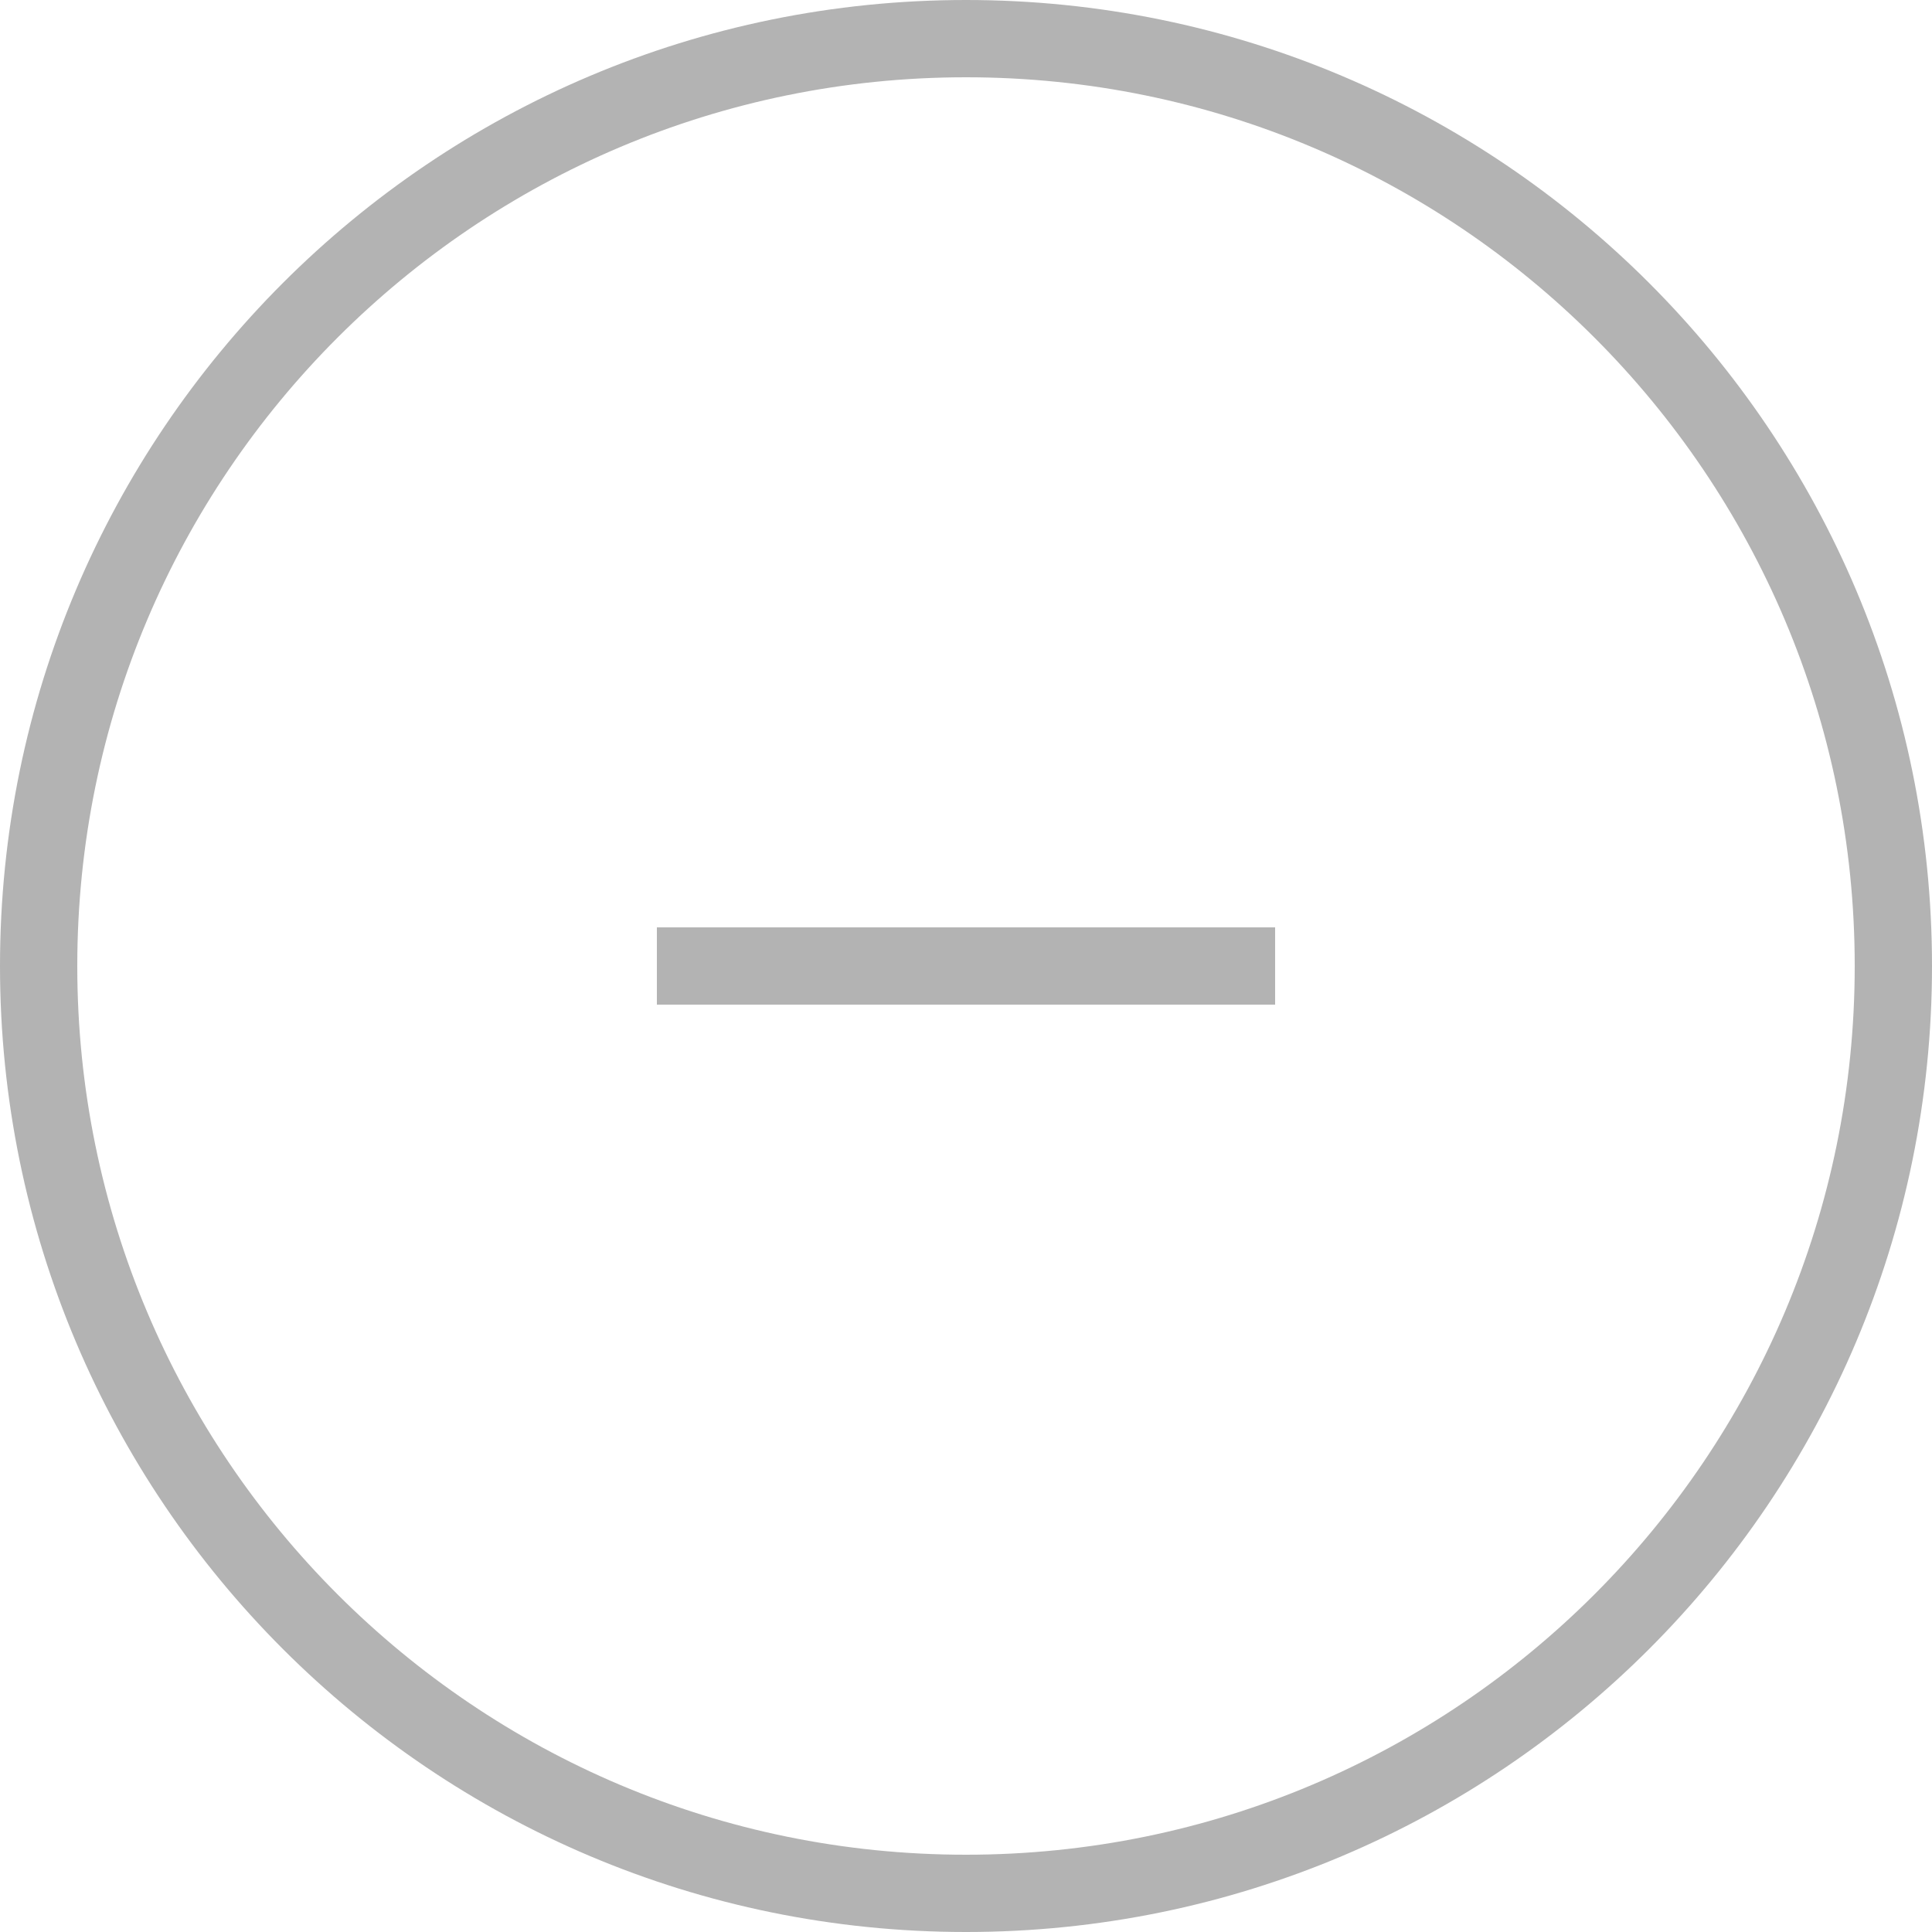
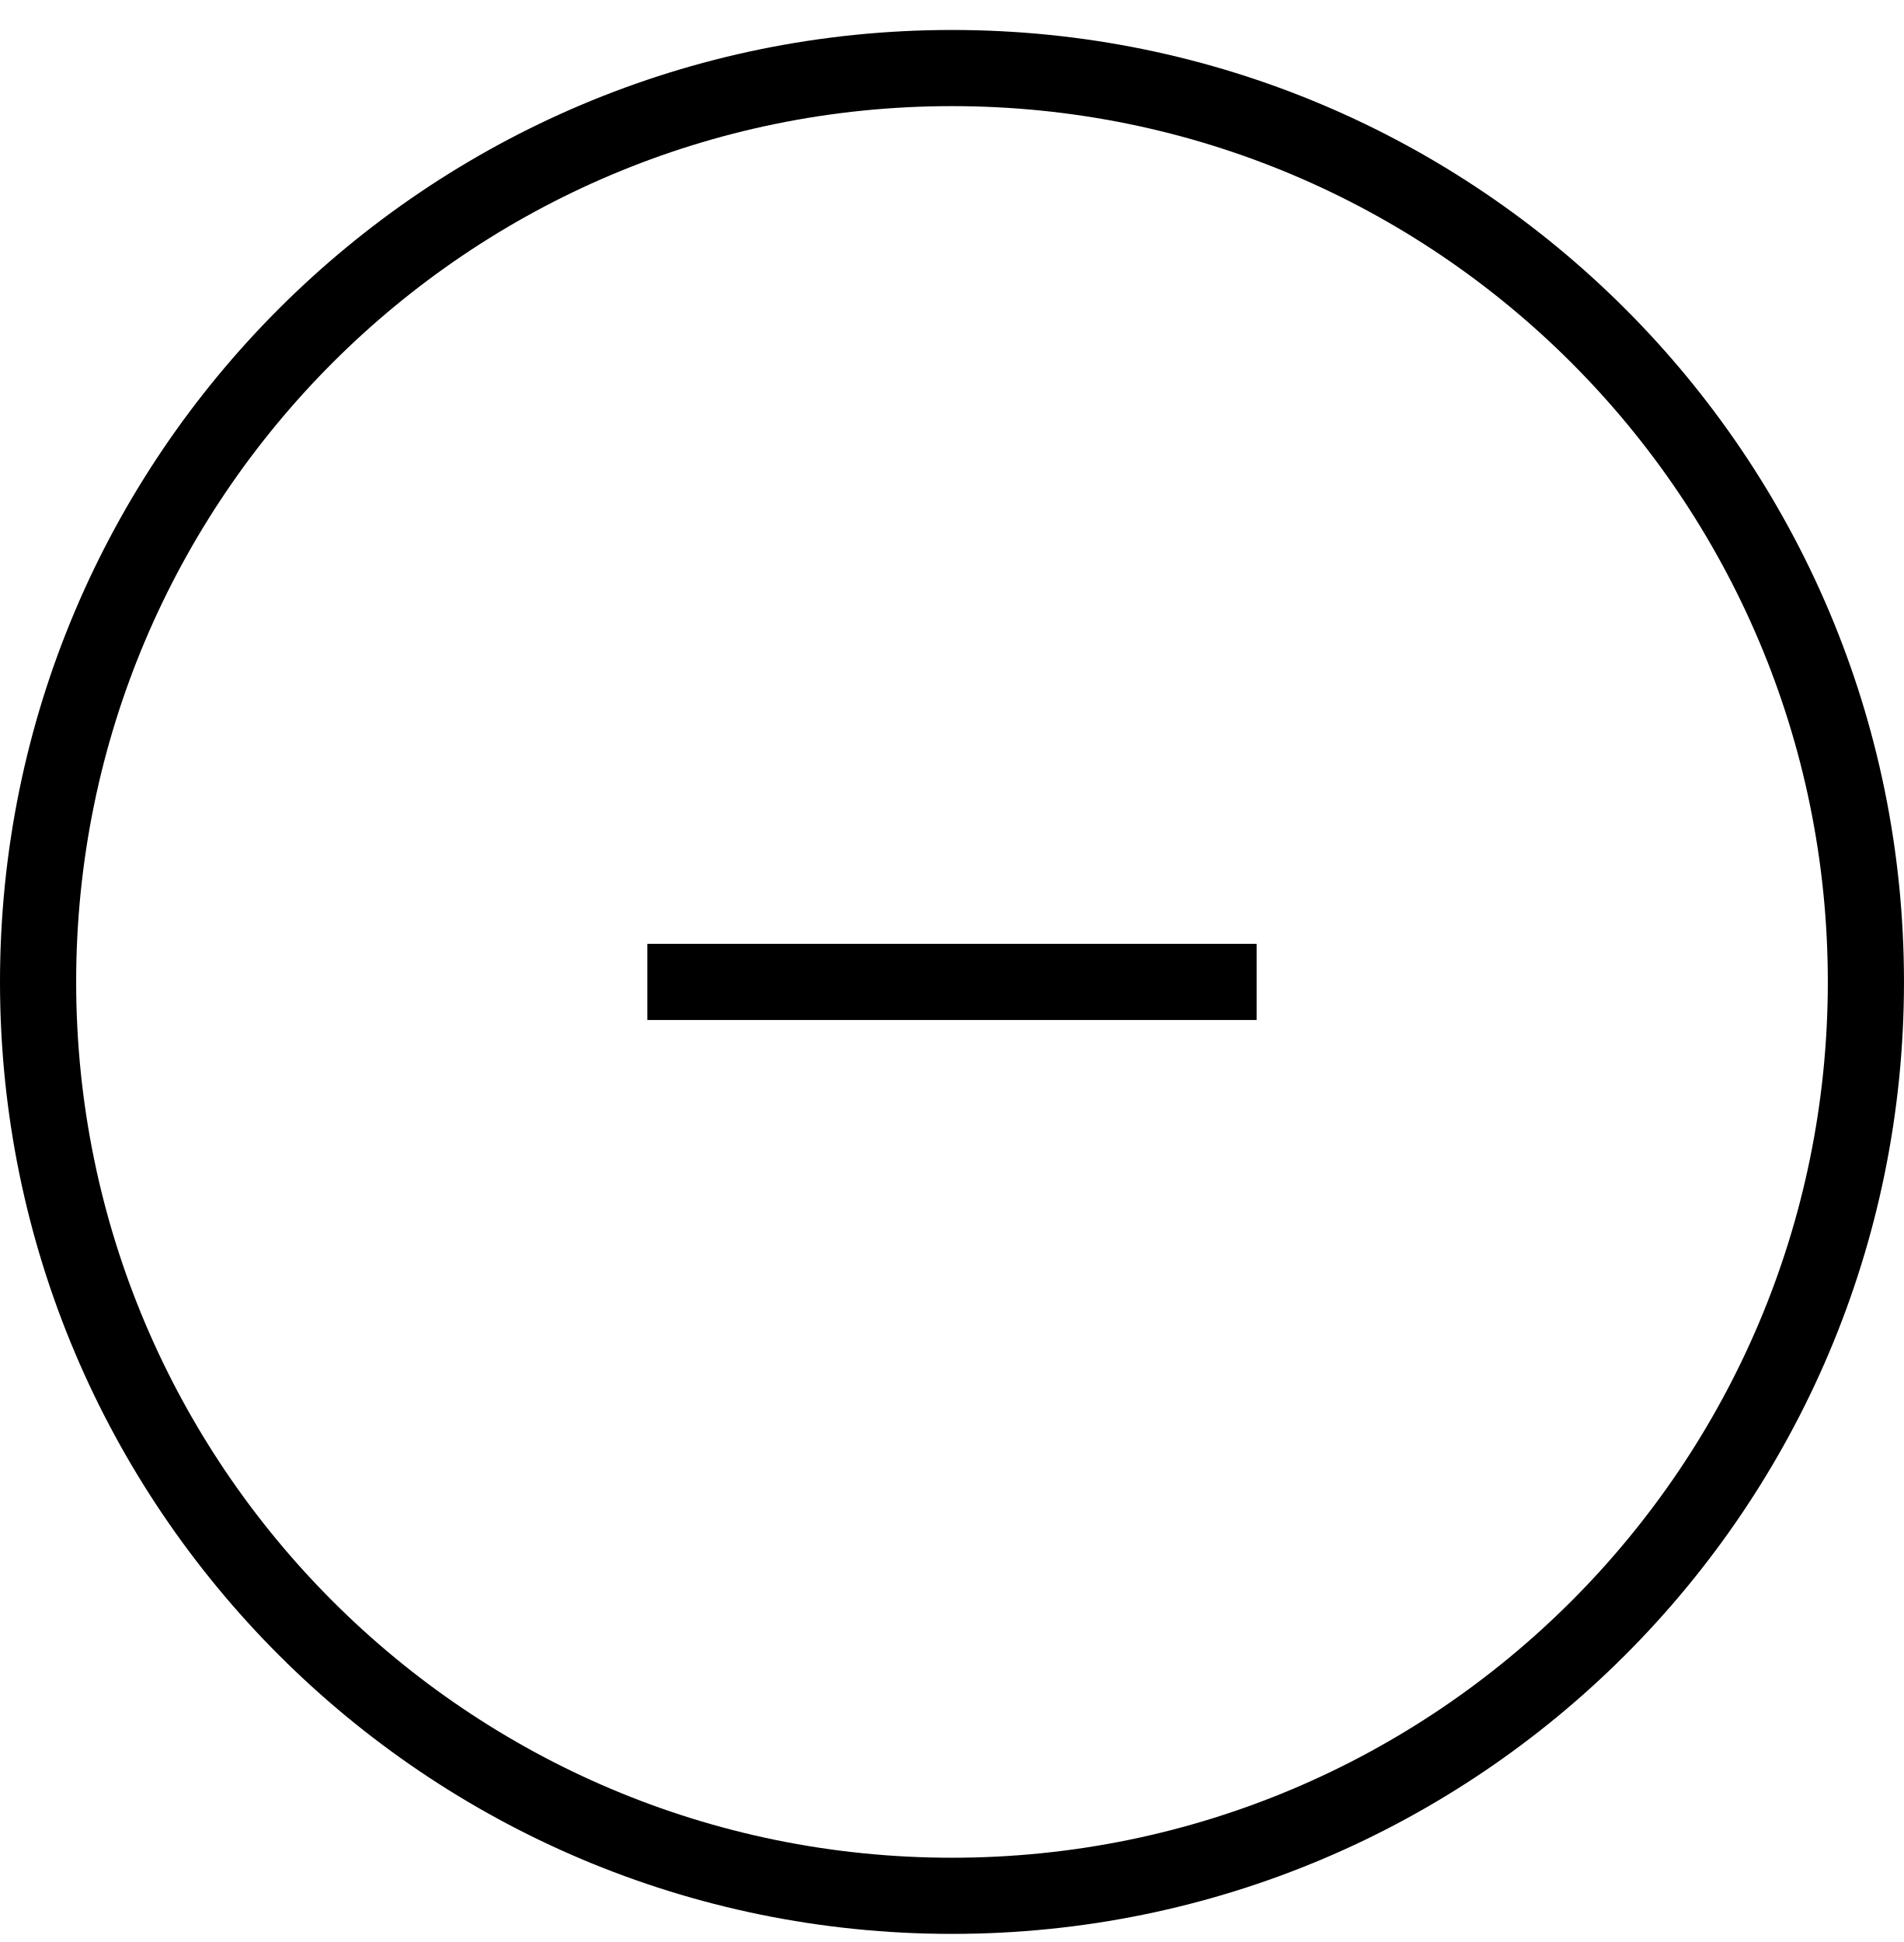
- <svg xmlns="http://www.w3.org/2000/svg" width="50" height="50" viewBox="0 0 50 50" fill="none">
-   <g opacity="0.3">
-     <path d="M49 25C49 38.255 38.255 49 25 49C11.745 49 1 38.255 1 25C1 11.745 11.745 1 25 1C38.255 1 49 11.745 49 25Z" stroke="black" stroke-width="2" />
-     <path d="M33 24H17V26H33V24Z" fill="black" />
-   </g>
+ <svg xmlns="http://www.w3.org/2000/svg" width="50" height="51" viewBox="0 0 50 51" fill="none">
+   <path d="M49 25.787C49 39.042 38.255 49.787 25 49.787C11.745 49.787 1 39.042 1 25.787C1 12.532 11.745 1.787 25 1.787C38.255 1.787 49 12.532 49 25.787Z" stroke="black" stroke-width="2" />
+   <path d="M33 24.787H17V26.787H33V24.787Z" fill="black" />
</svg>
